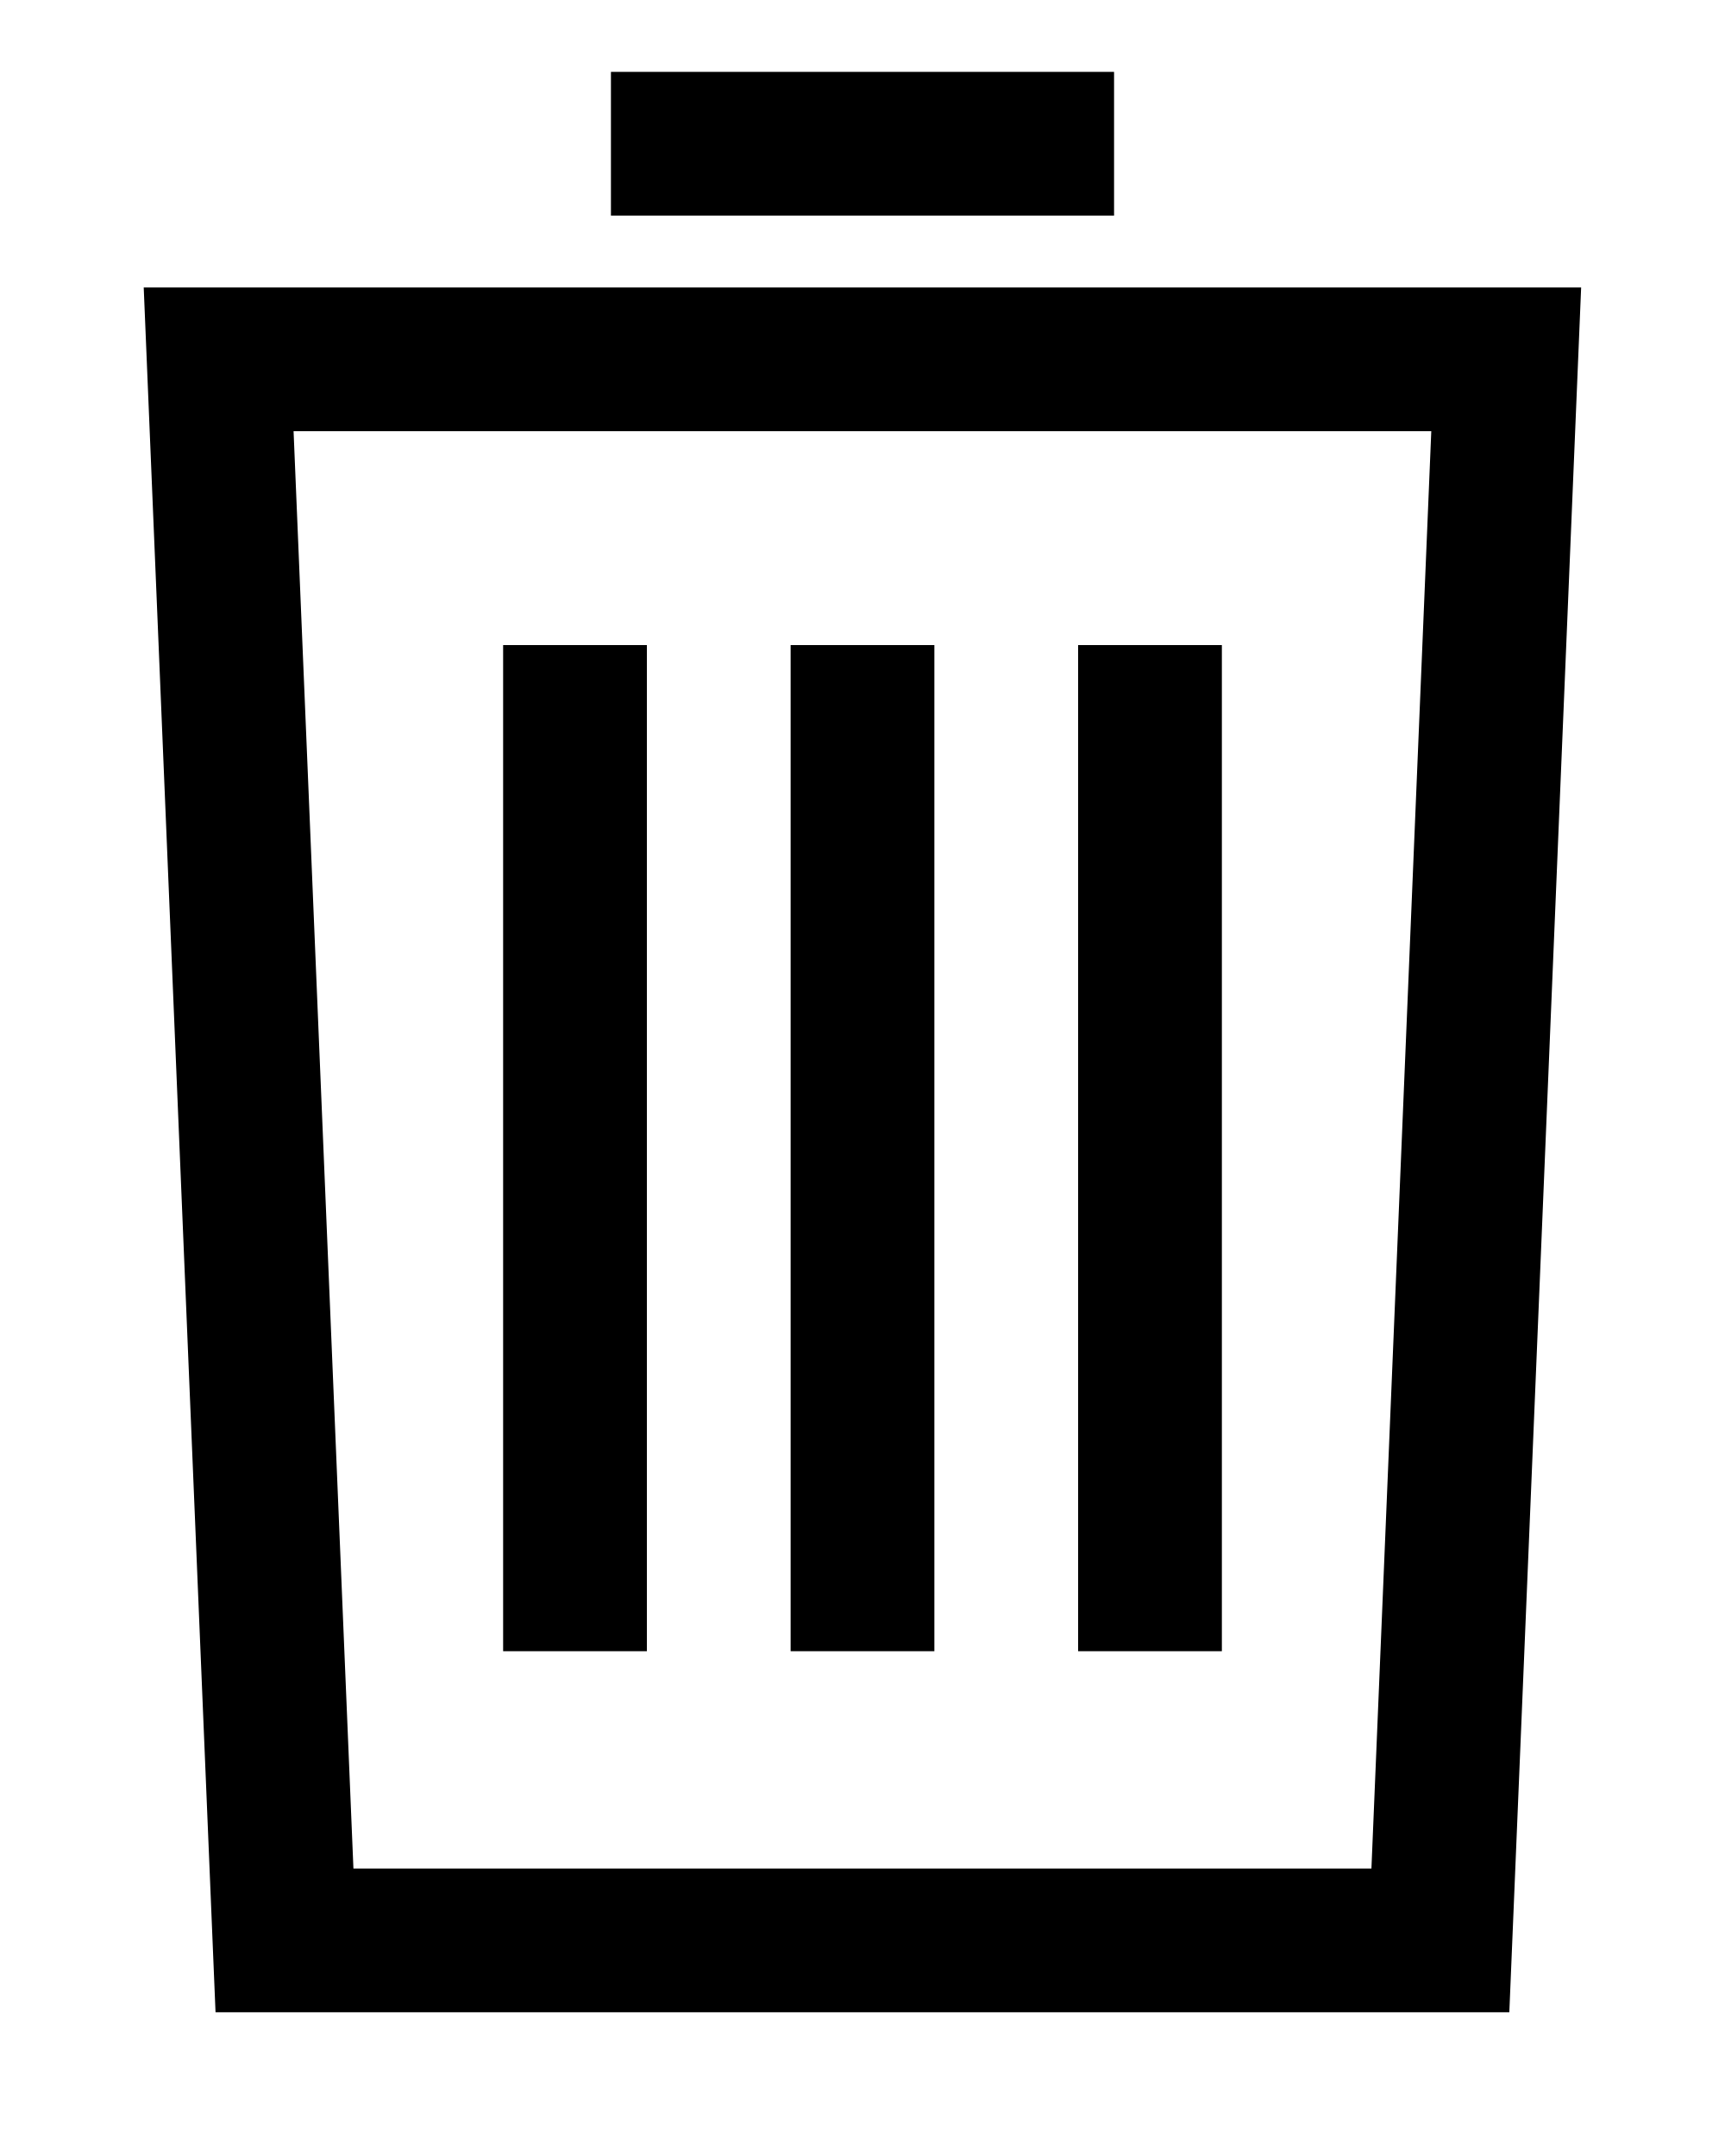
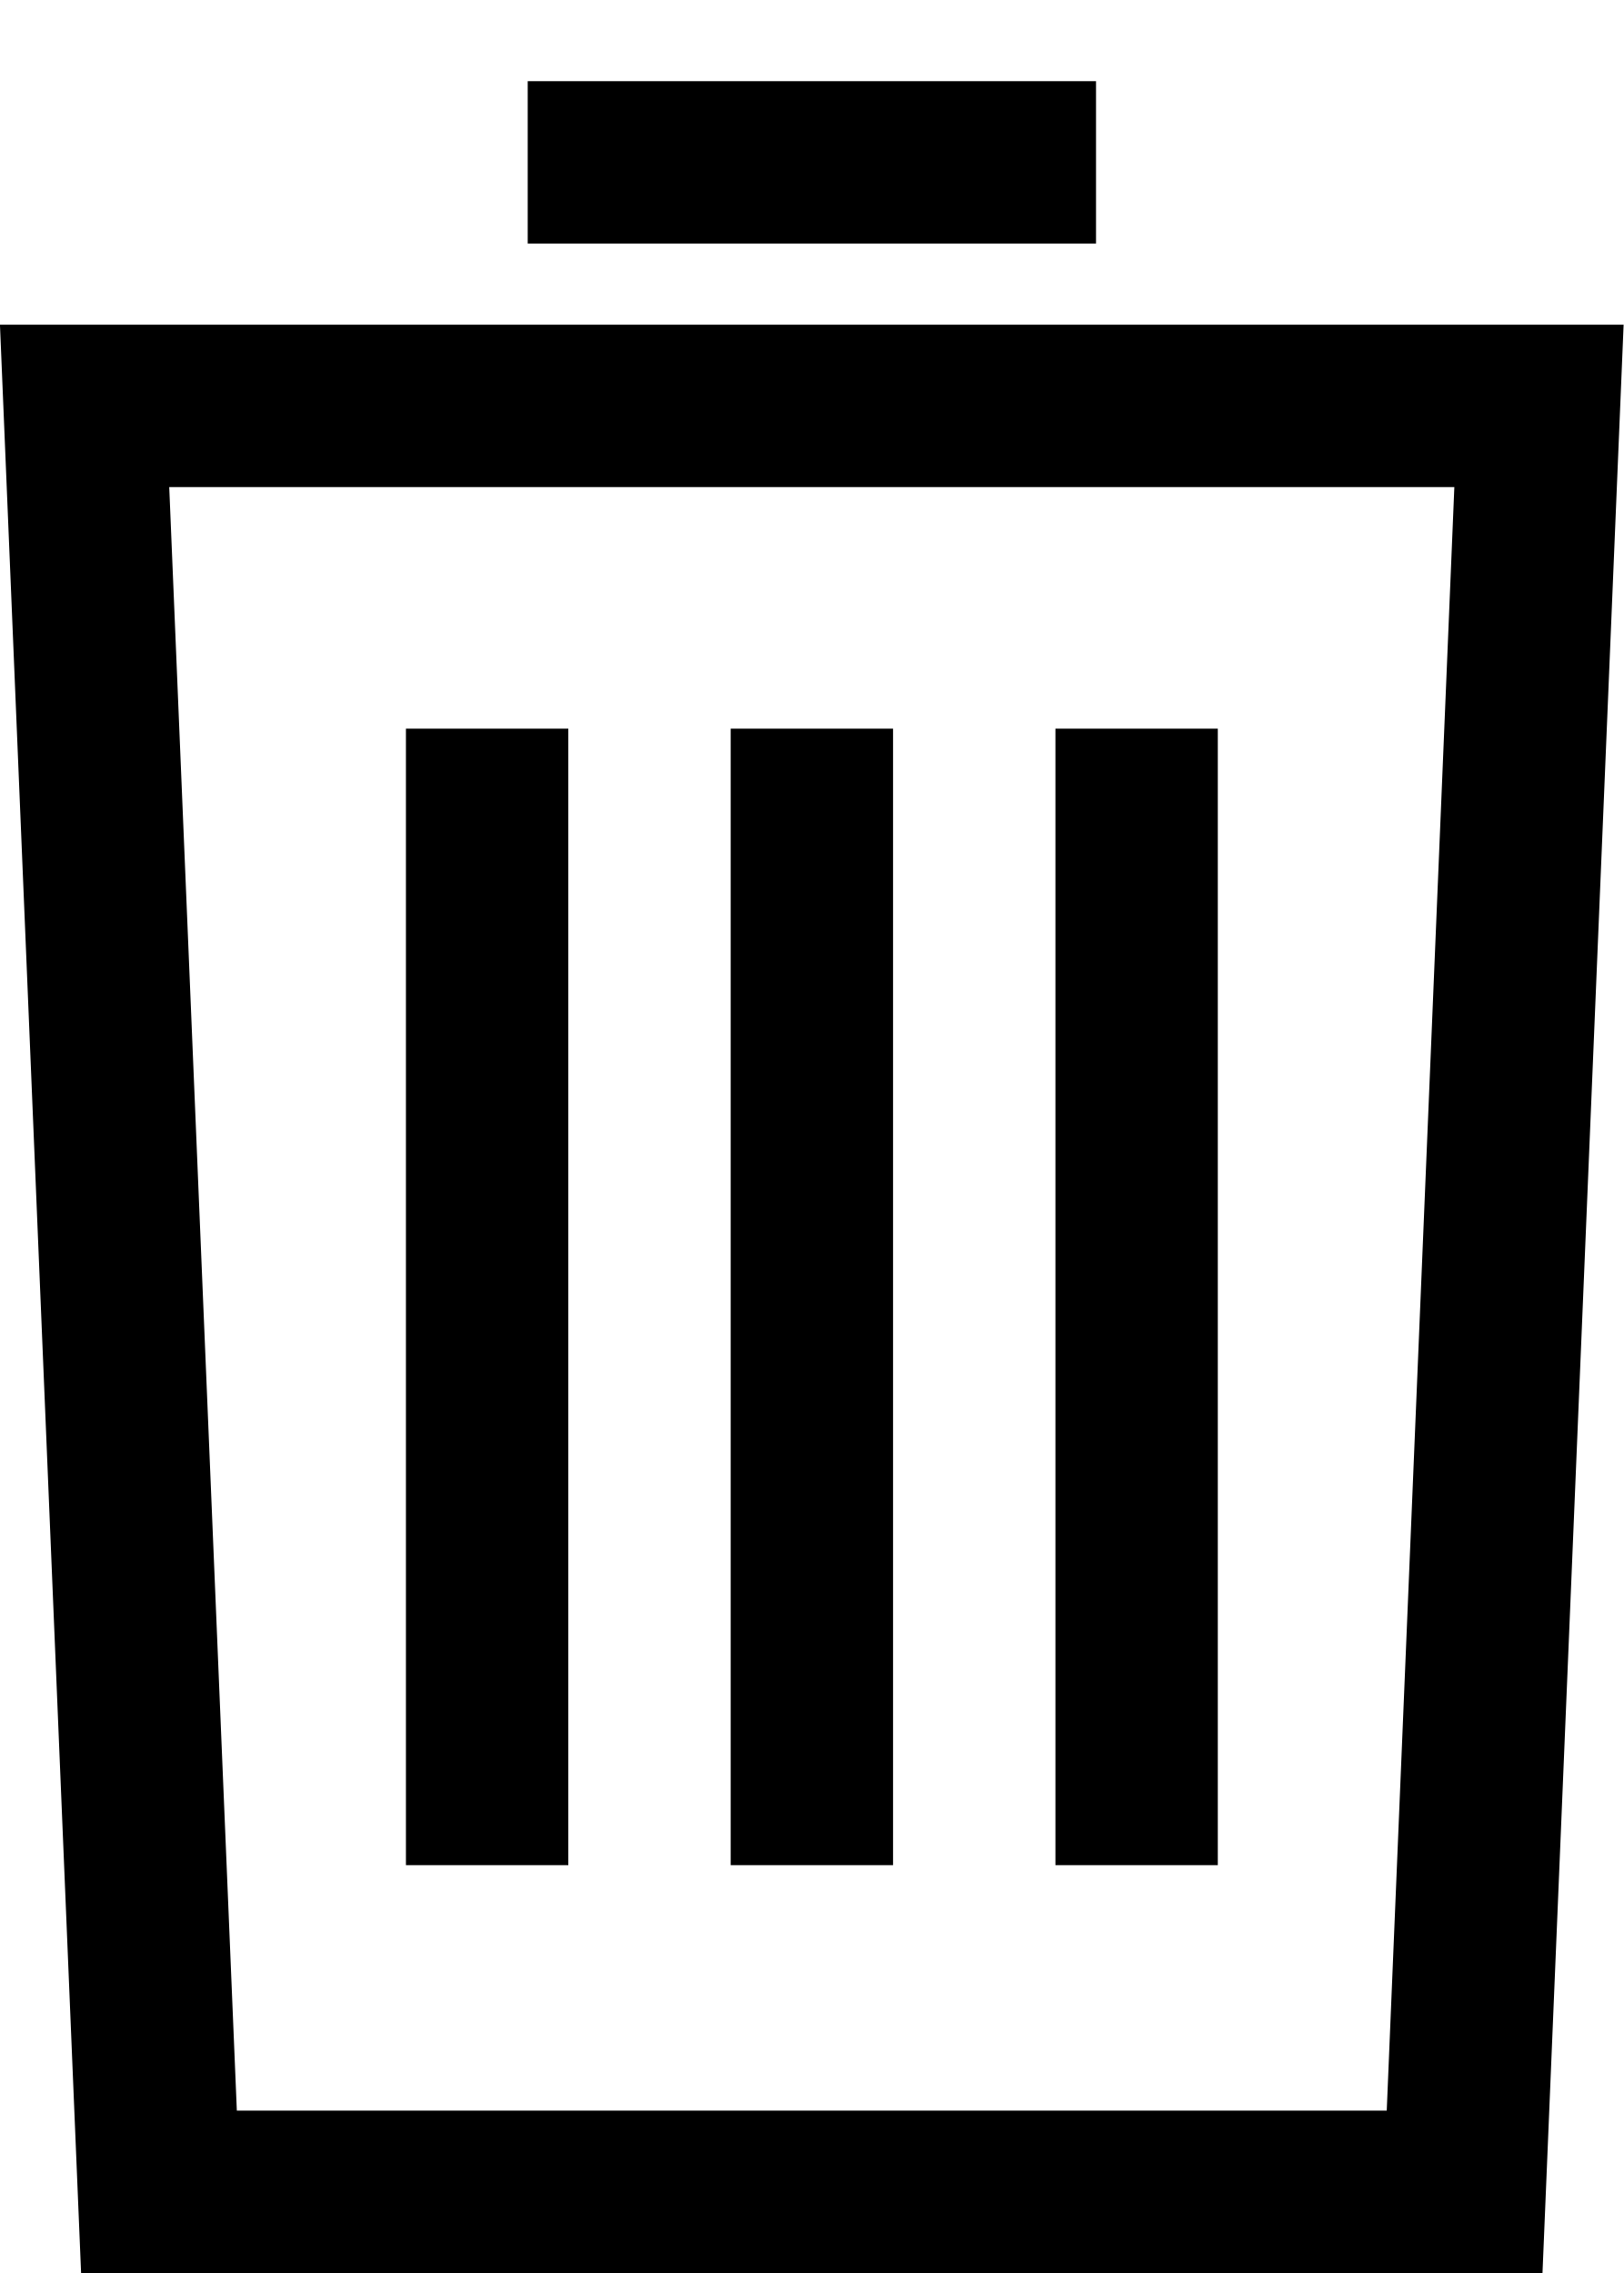
- <svg xmlns="http://www.w3.org/2000/svg" height="15" viewBox="0 0 12 15" width="12">
-   <g fill="none" fill-rule="evenodd" stroke="#000" transform="translate(1)">
+ <svg xmlns="http://www.w3.org/2000/svg" height="14" viewBox="0 0 10 14" width="10">
+   <g fill="none" fill-rule="evenodd" stroke="#000">
    <path d="m.521 2.5.458 11h8.041l.458-11z" />
    <g stroke-linecap="square">
      <path d="m3.75 1h2.5" />
      <path d="m5 4.988v6" />
      <path d="m3 4.988v6" />
      <path d="m7 4.988v6" />
    </g>
  </g>
</svg>
